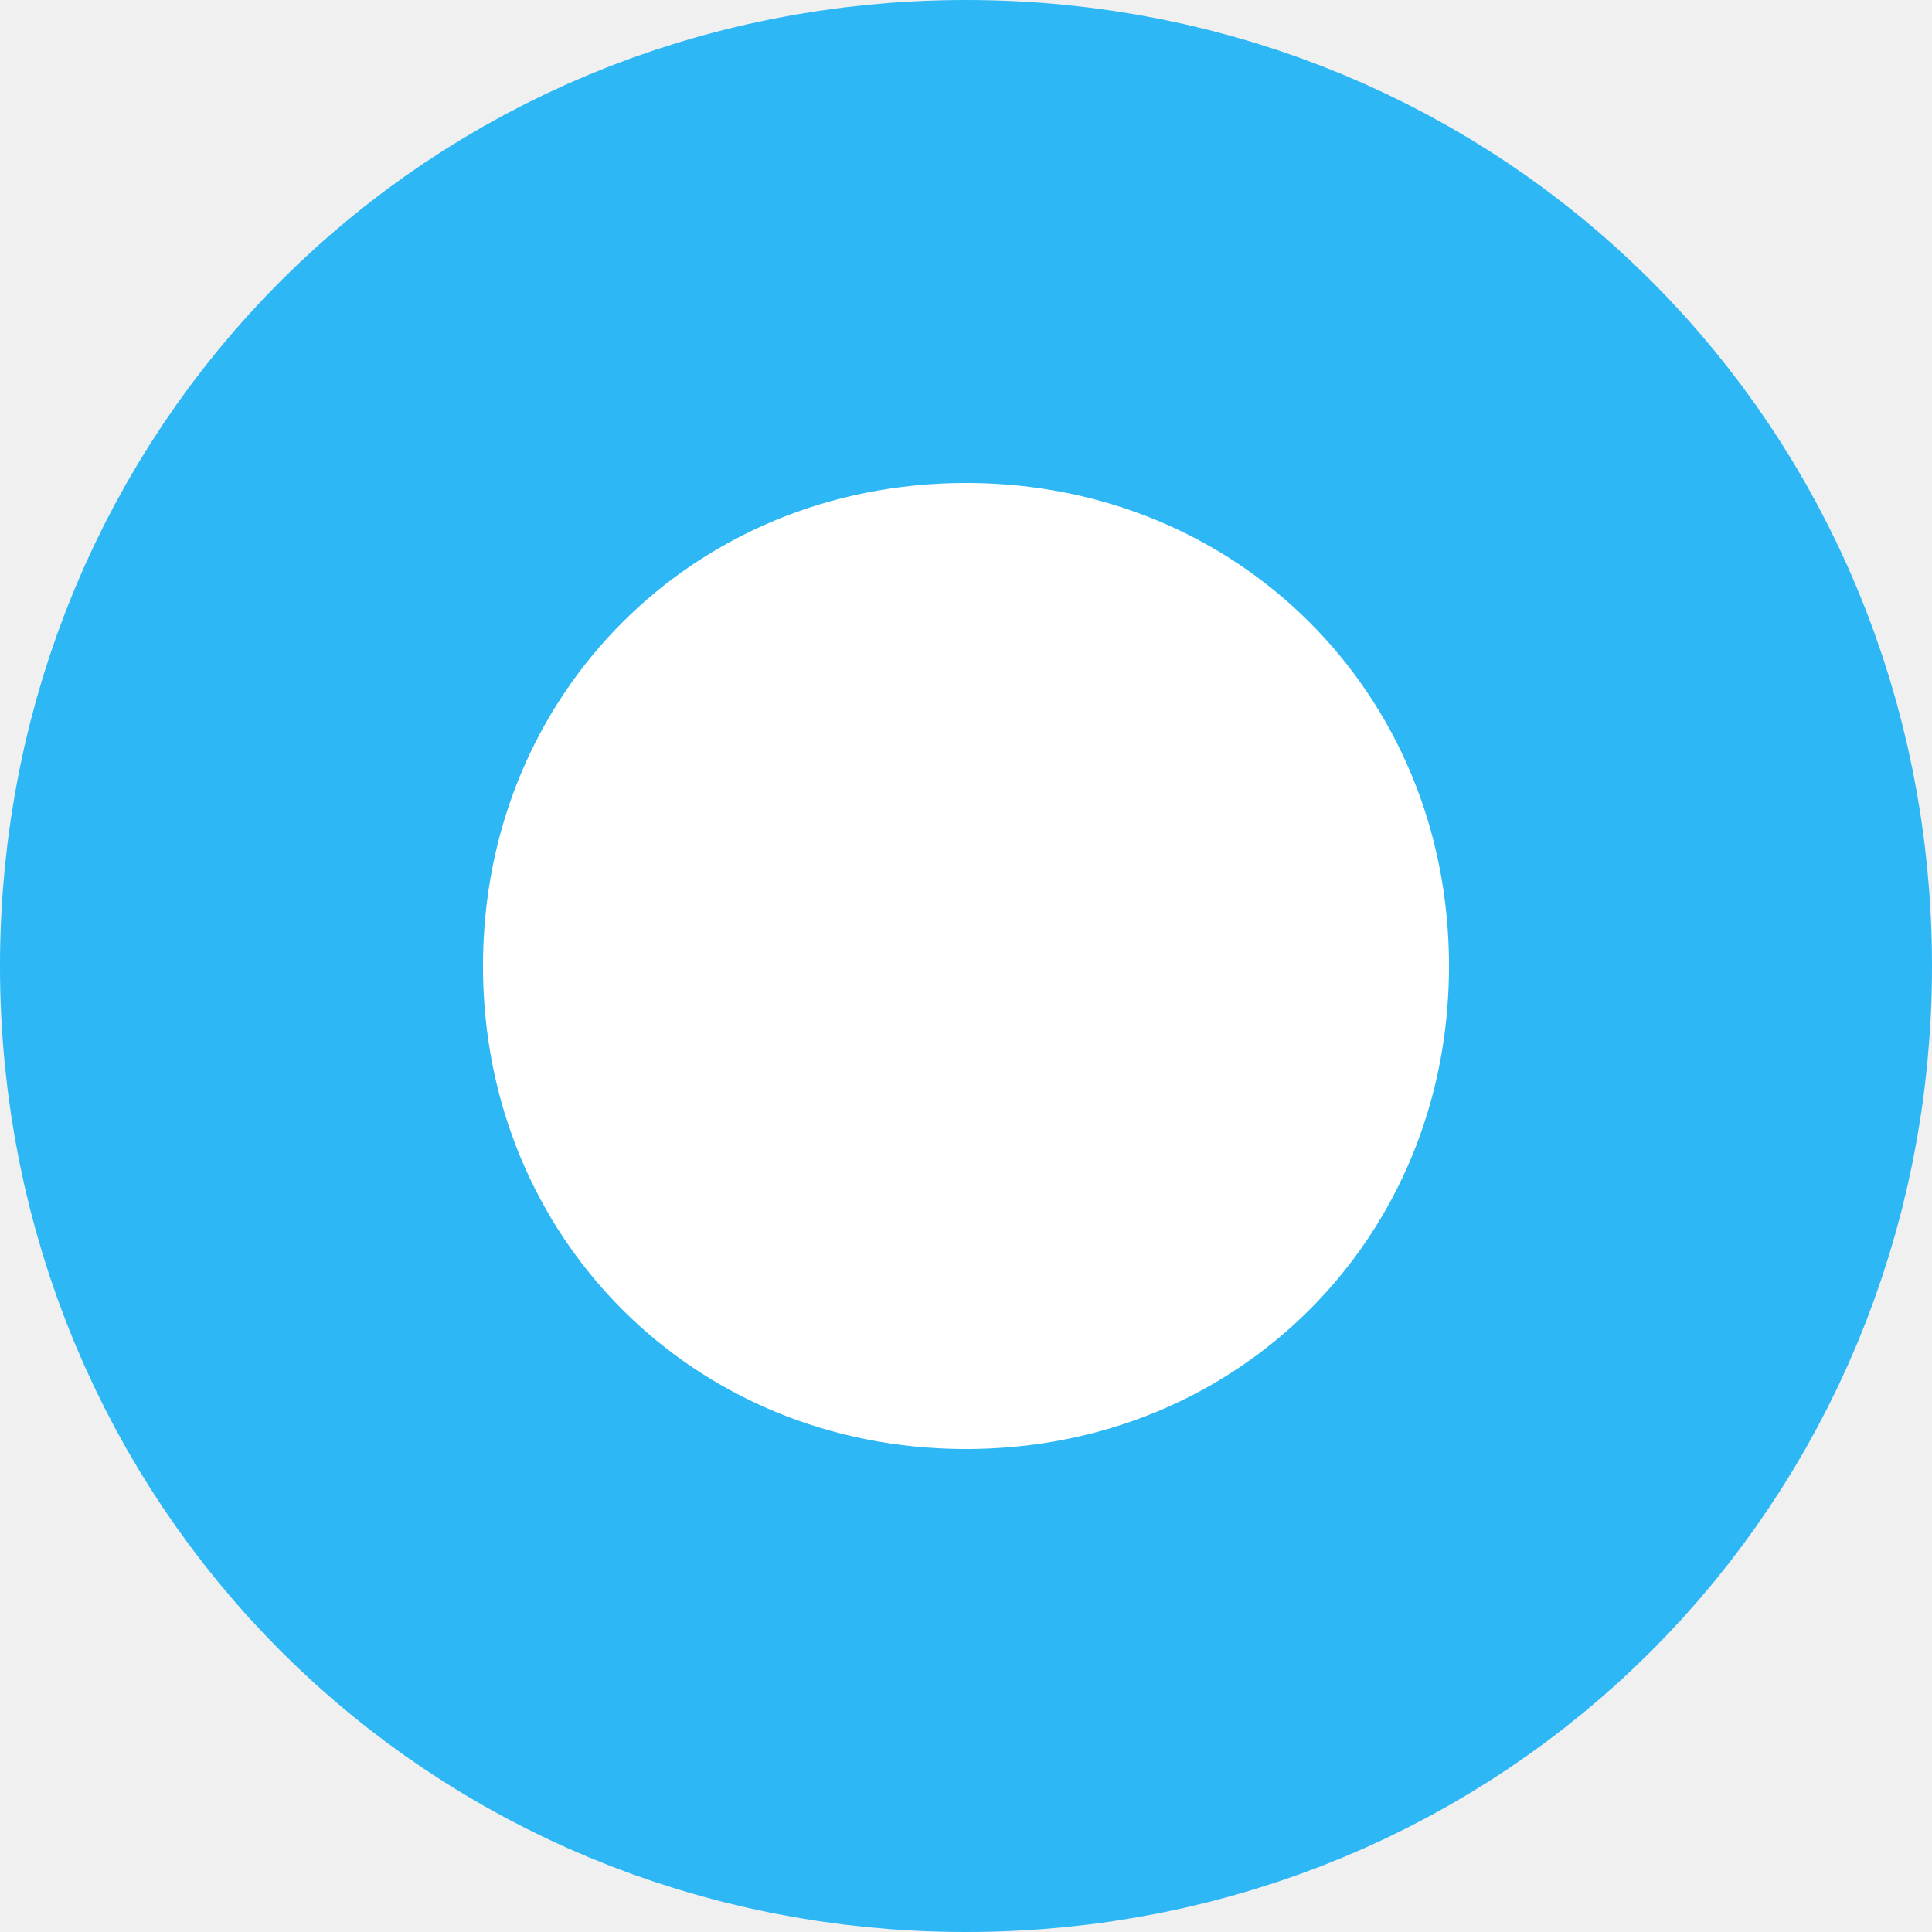
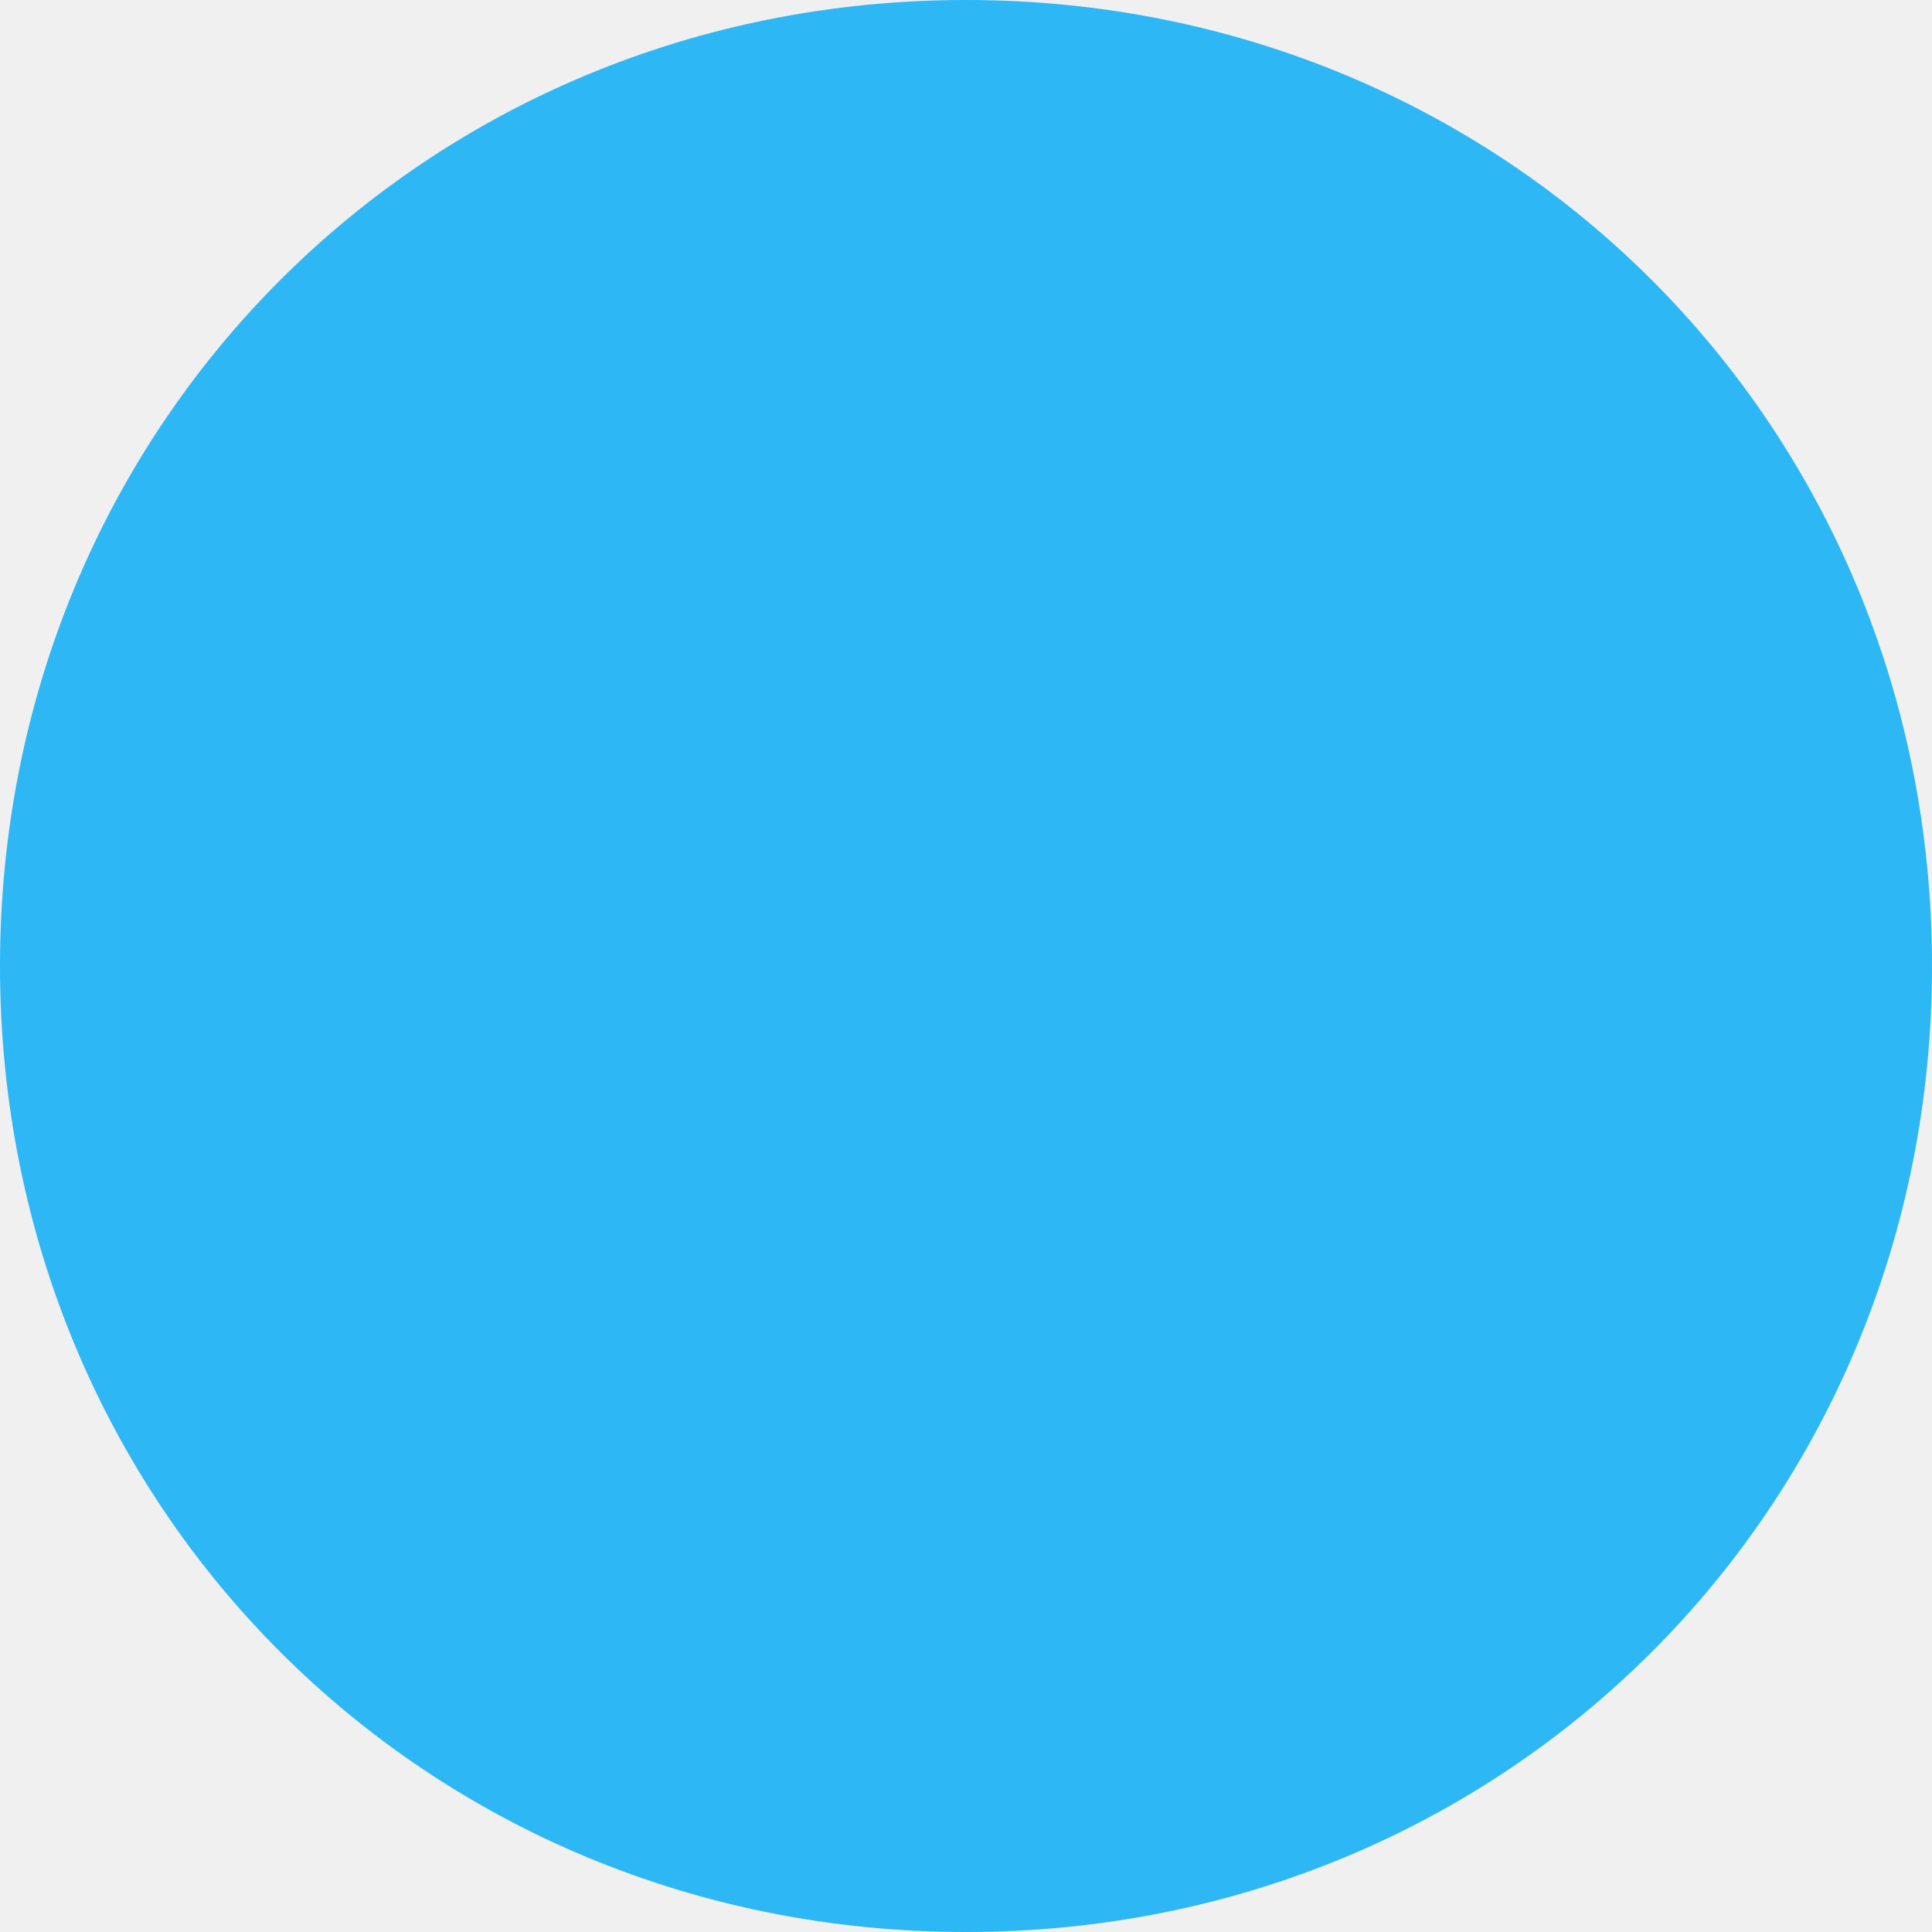
<svg xmlns="http://www.w3.org/2000/svg" version="1.1" width="8px" height="8px">
-   <g transform="matrix(1 0 0 1 -921 -1906 )">
-     <path d="M 925 1907  C 926.68 1907  928 1908.32  928 1910  C 928 1911.68  926.68 1913  925 1913  C 923.32 1913  922 1911.68  922 1910  C 922 1908.32  923.32 1907  925 1907  Z " fill-rule="nonzero" fill="#ffffff" stroke="none" />
-     <path d="M 925 1907  C 926.68 1907  928 1908.32  928 1910  C 928 1911.68  926.68 1913  925 1913  C 923.32 1913  922 1911.68  922 1910  C 922 1908.32  923.32 1907  925 1907  Z " stroke-width="2" stroke="#2db7f5" fill="none" />
+   <g transform="matrix(1 0 0 1 -955 -1947 )">
+     <path d="M 959 1947  C 961.24 1947  963 1948.76  963 1951  C 963 1953.24  961.24 1955  959 1955  C 956.76 1955  955 1953.24  955 1951  C 955 1948.76  956.76 1947  959 1947  Z " fill-rule="nonzero" fill="#2db7f5" stroke="none" />
  </g>
</svg>
